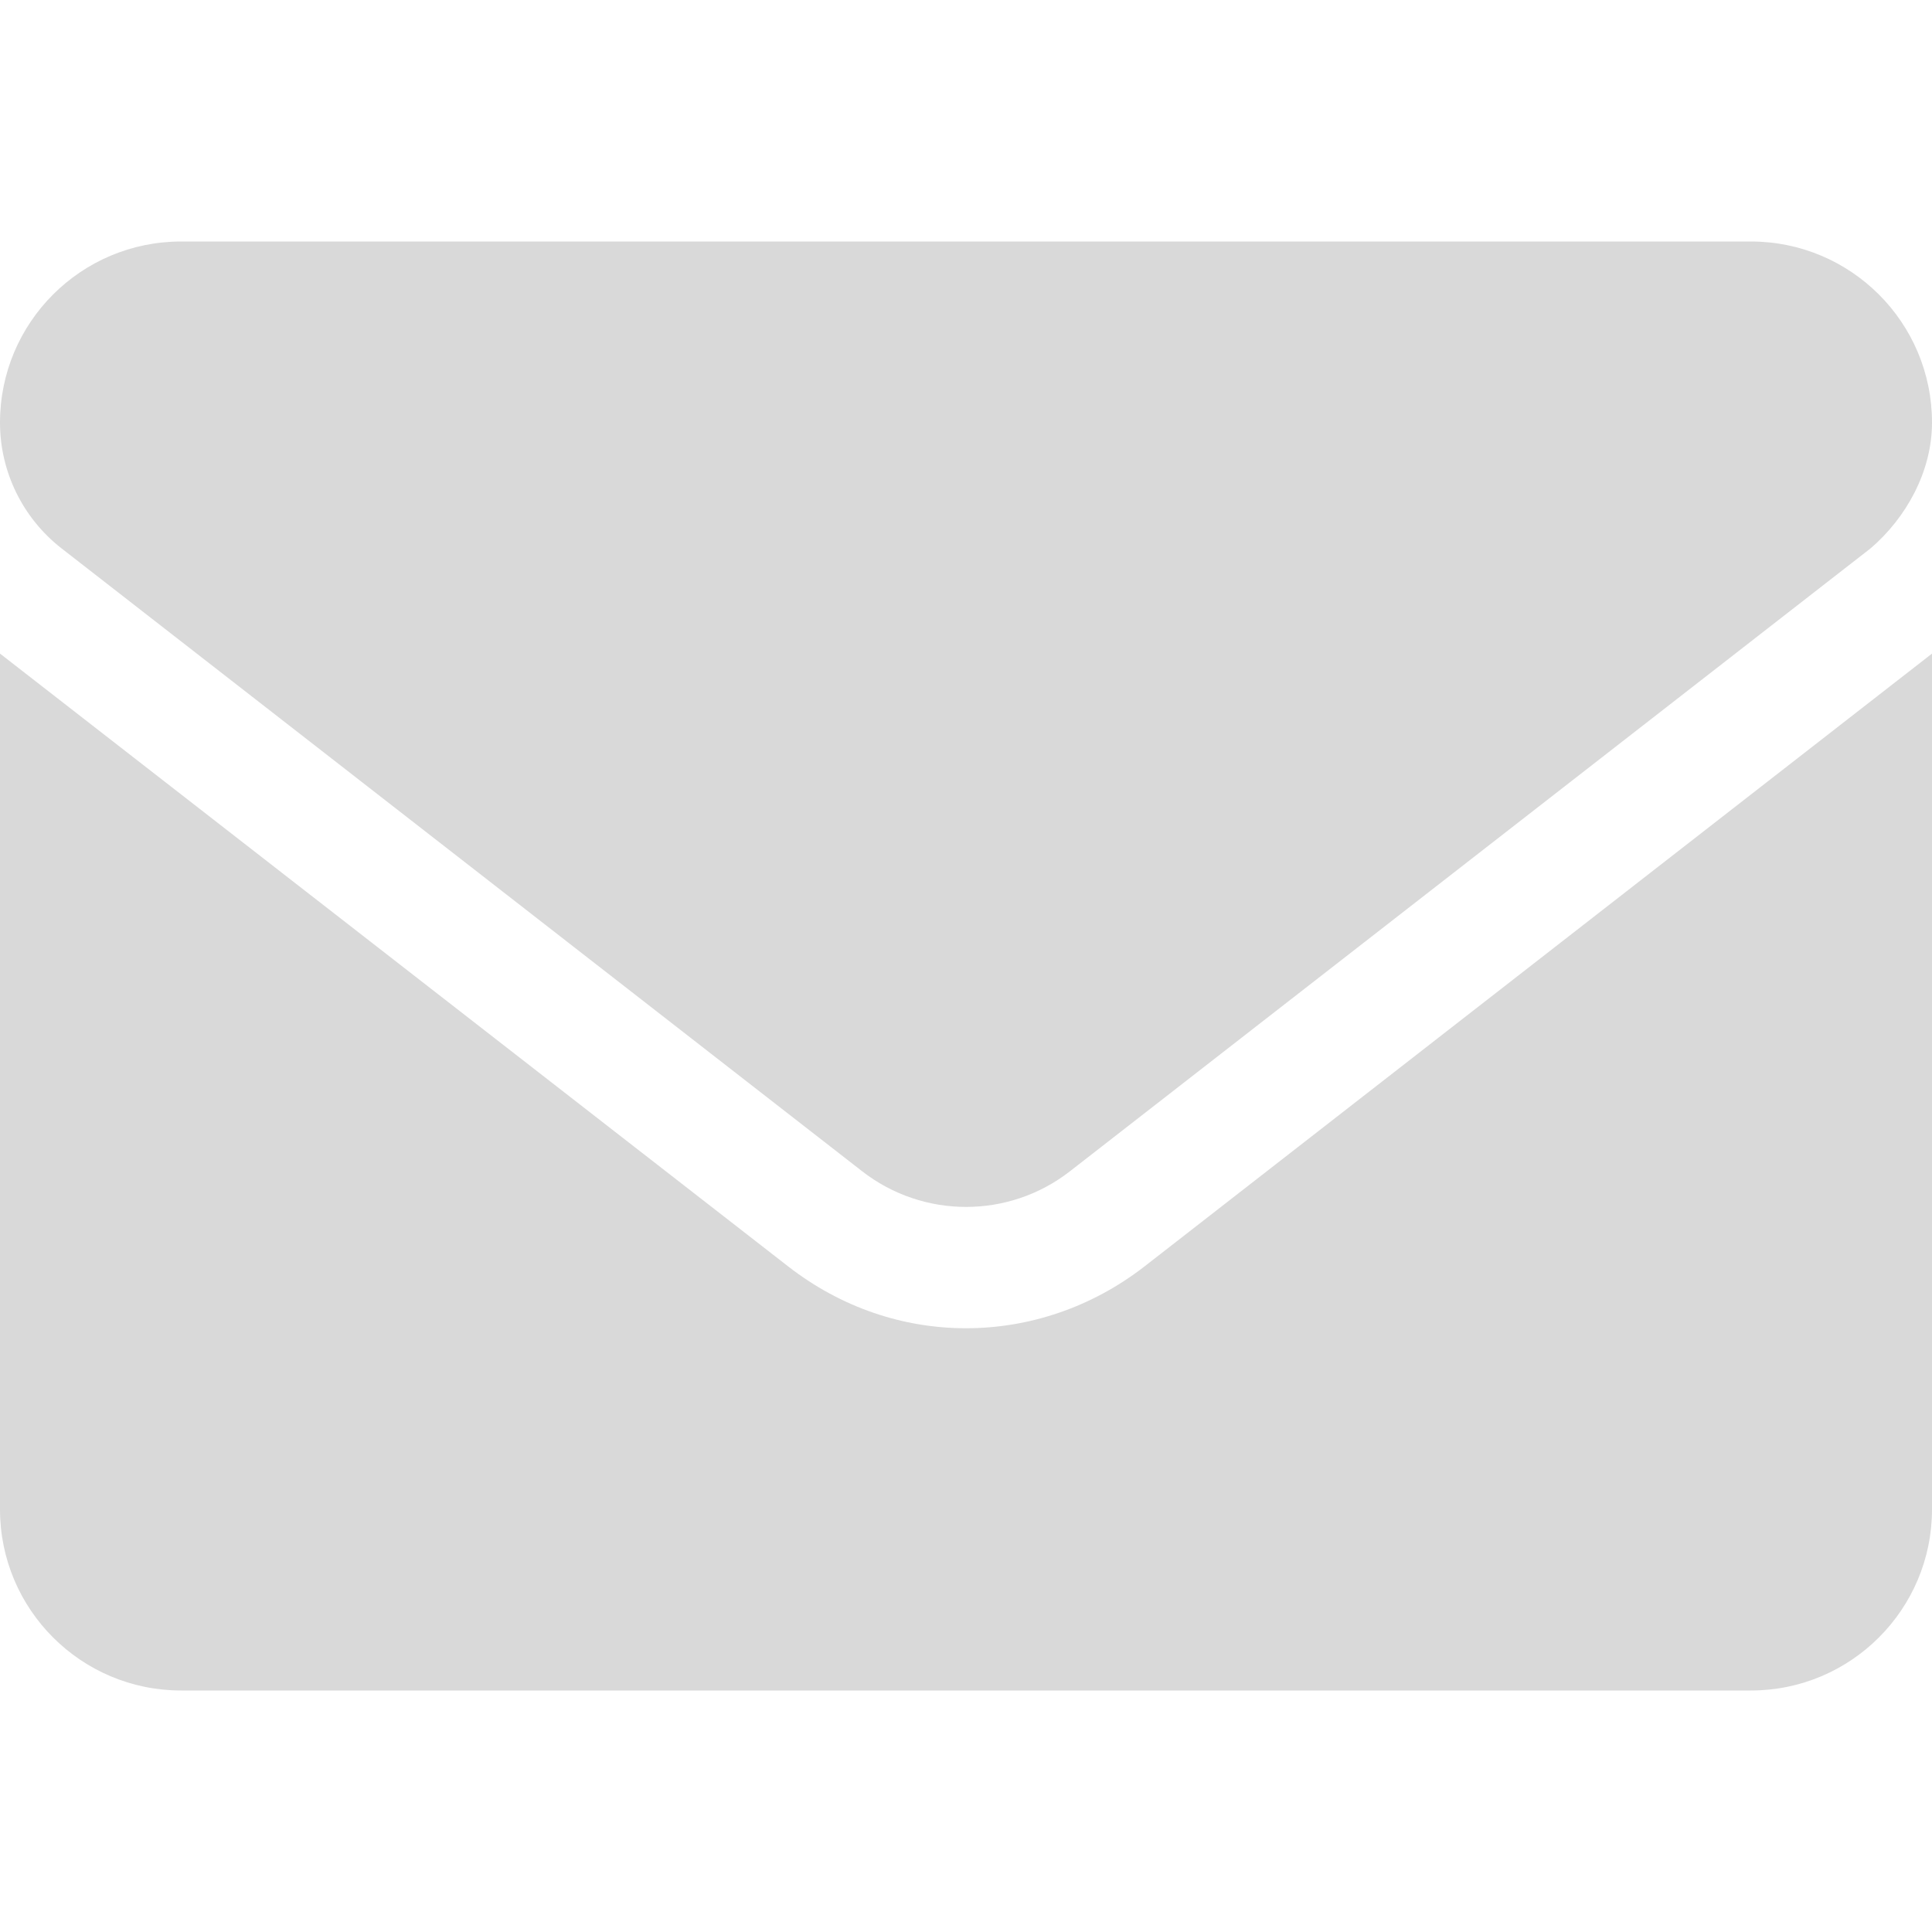
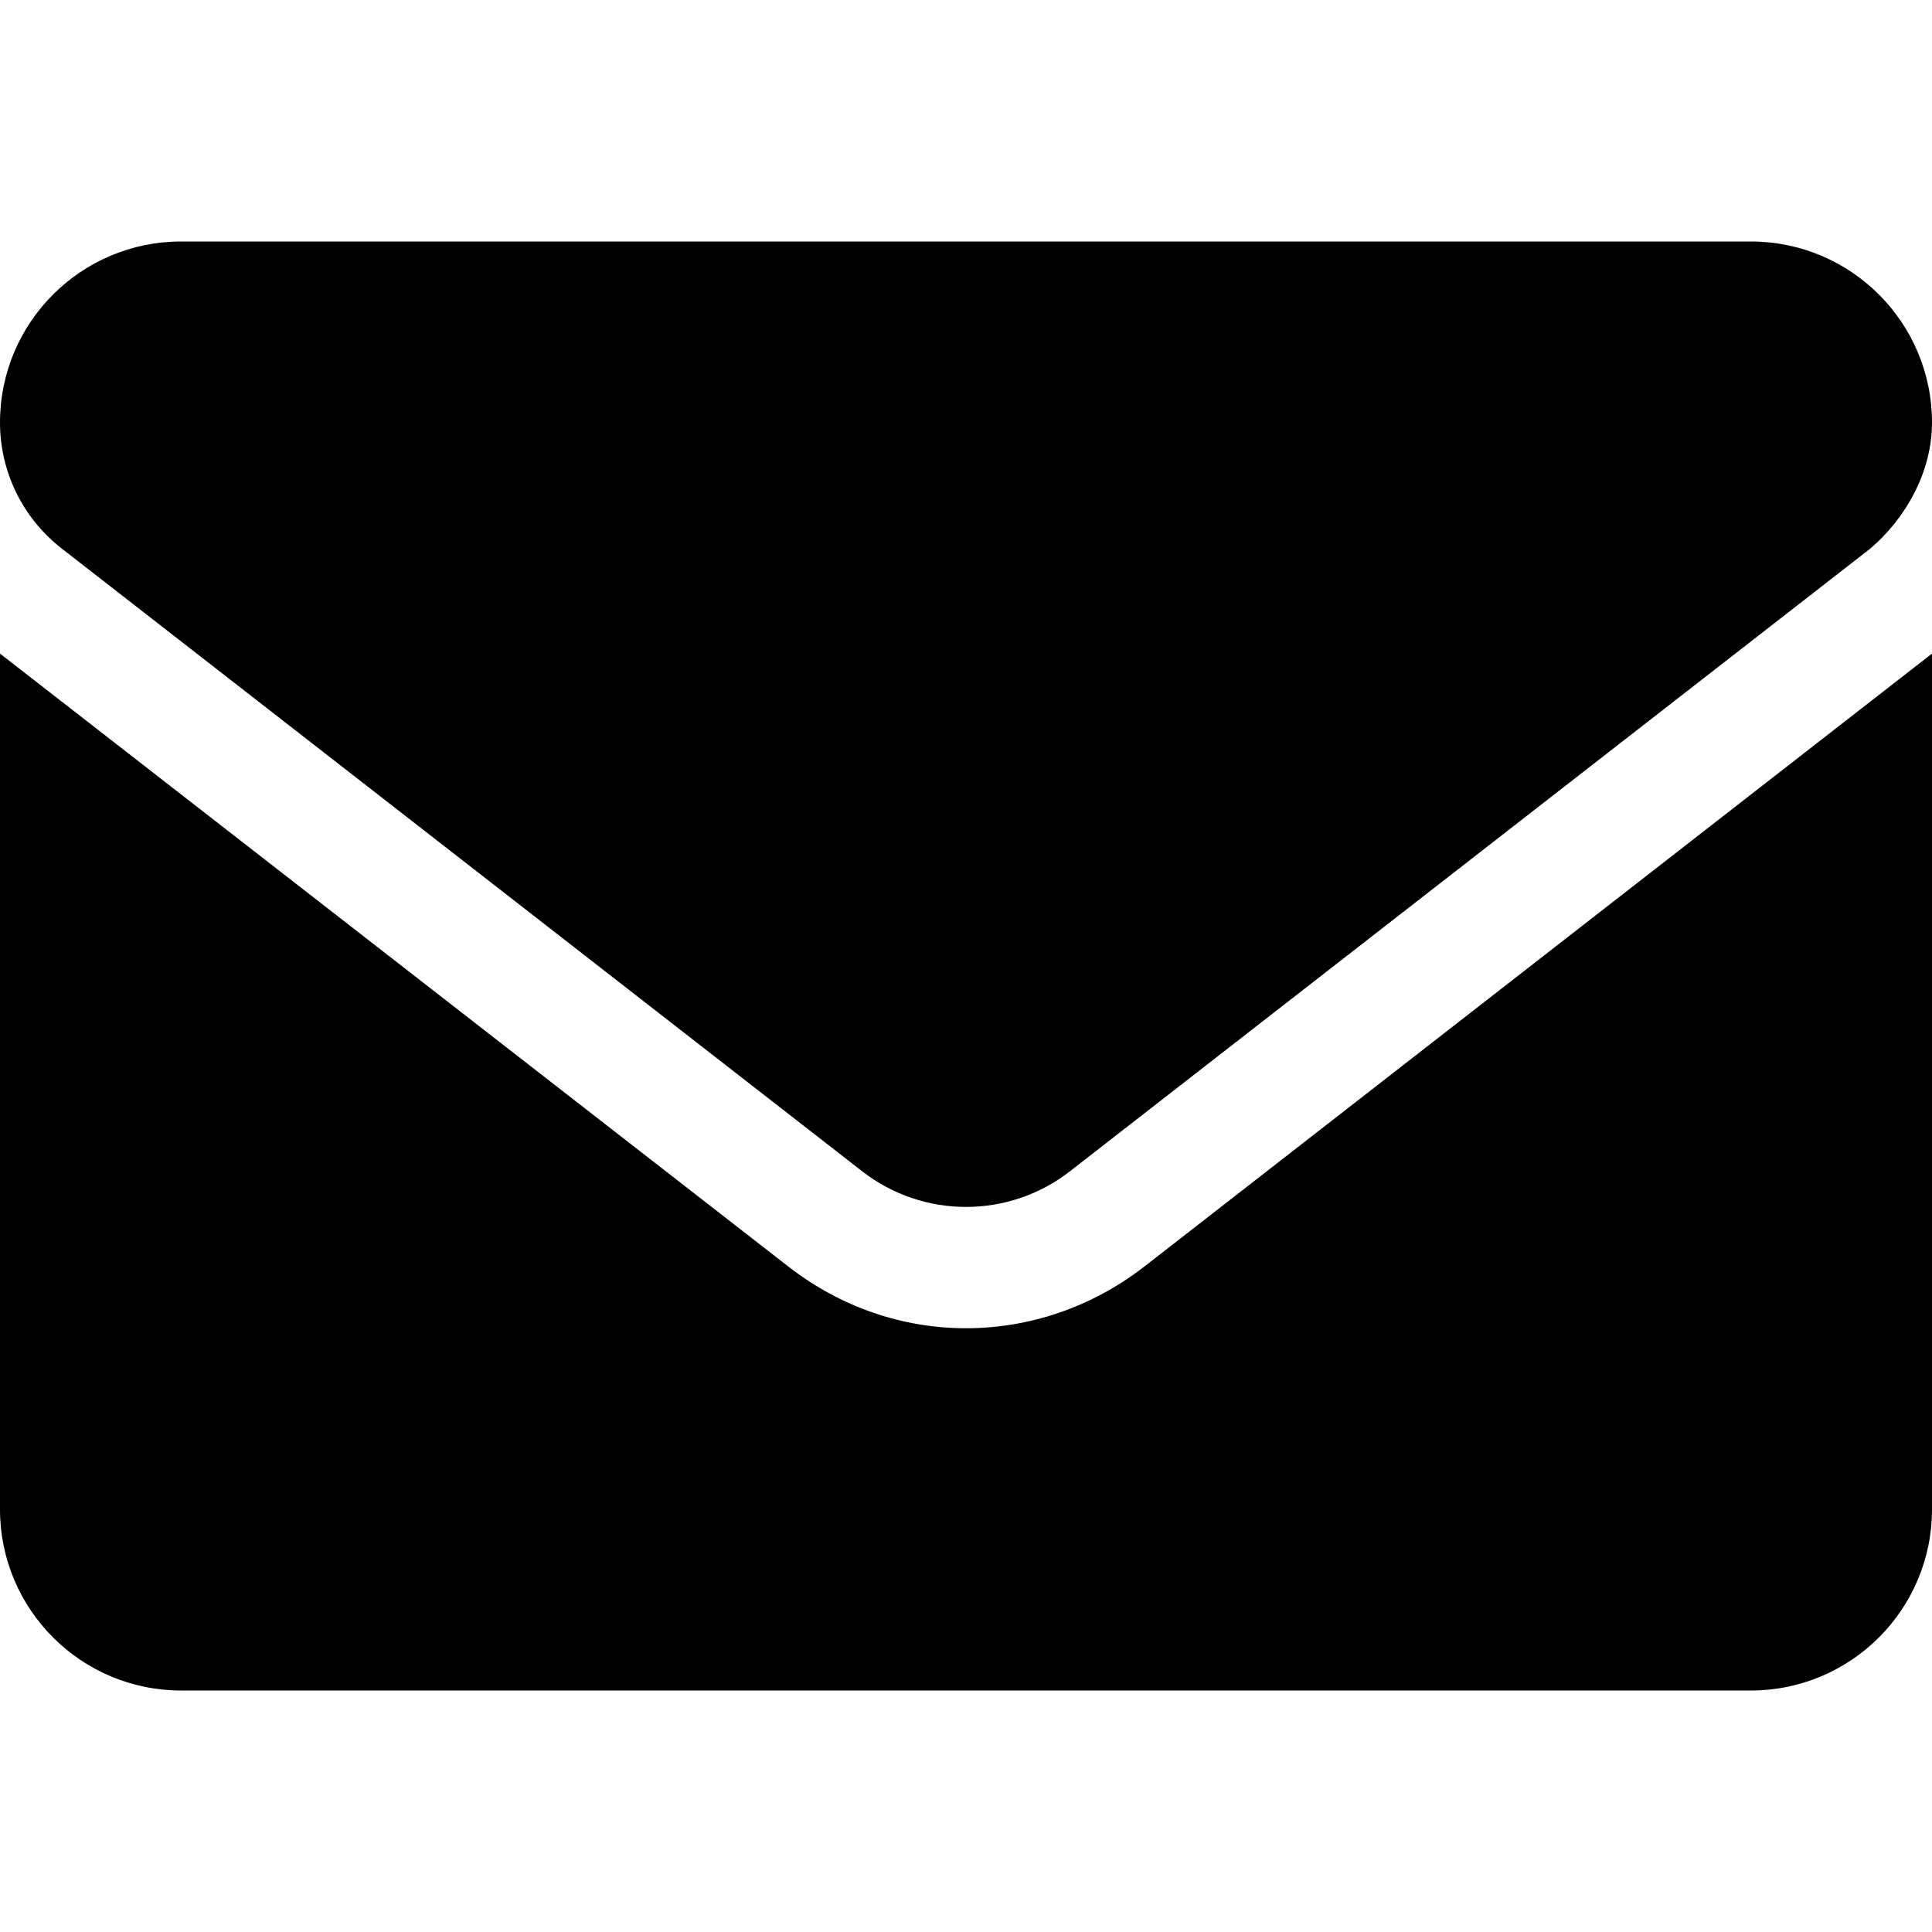
- <svg xmlns="http://www.w3.org/2000/svg" width="20" height="20" viewBox="0 0 20 20" fill="none">
-   <path d="M10 13.75C9.354 13.75 8.709 13.538 8.158 13.109L0 6.766V15.625C0 16.66 0.839 17.5 1.875 17.5H18.125C19.16 17.5 20 16.66 20 15.625V6.766L11.844 13.113C11.293 13.539 10.645 13.75 10 13.75ZM0.636 5.676L8.925 12.125C9.558 12.617 10.444 12.617 11.076 12.125L19.365 5.676C19.73 5.363 20 4.883 20 4.375C20 3.339 19.16 2.5 18.125 2.5H1.875C0.839 2.5 0 3.339 0 4.375C0 4.883 0.235 5.363 0.636 5.676Z" fill="#D9D9D9" />
+ <svg xmlns="http://www.w3.org/2000/svg" width="20" height="20" viewBox="0 0 20 20">
+   <path d="M10 13.75C9.354 13.75 8.709 13.538 8.158 13.109L0 6.766V15.625C0 16.66 0.839 17.5 1.875 17.5H18.125C19.16 17.5 20 16.66 20 15.625V6.766L11.844 13.113C11.293 13.539 10.645 13.75 10 13.75ZM0.636 5.676L8.925 12.125C9.558 12.617 10.444 12.617 11.076 12.125L19.365 5.676C19.73 5.363 20 4.883 20 4.375C20 3.339 19.16 2.5 18.125 2.5H1.875C0.839 2.5 0 3.339 0 4.375C0 4.883 0.235 5.363 0.636 5.676Z" />
</svg>
